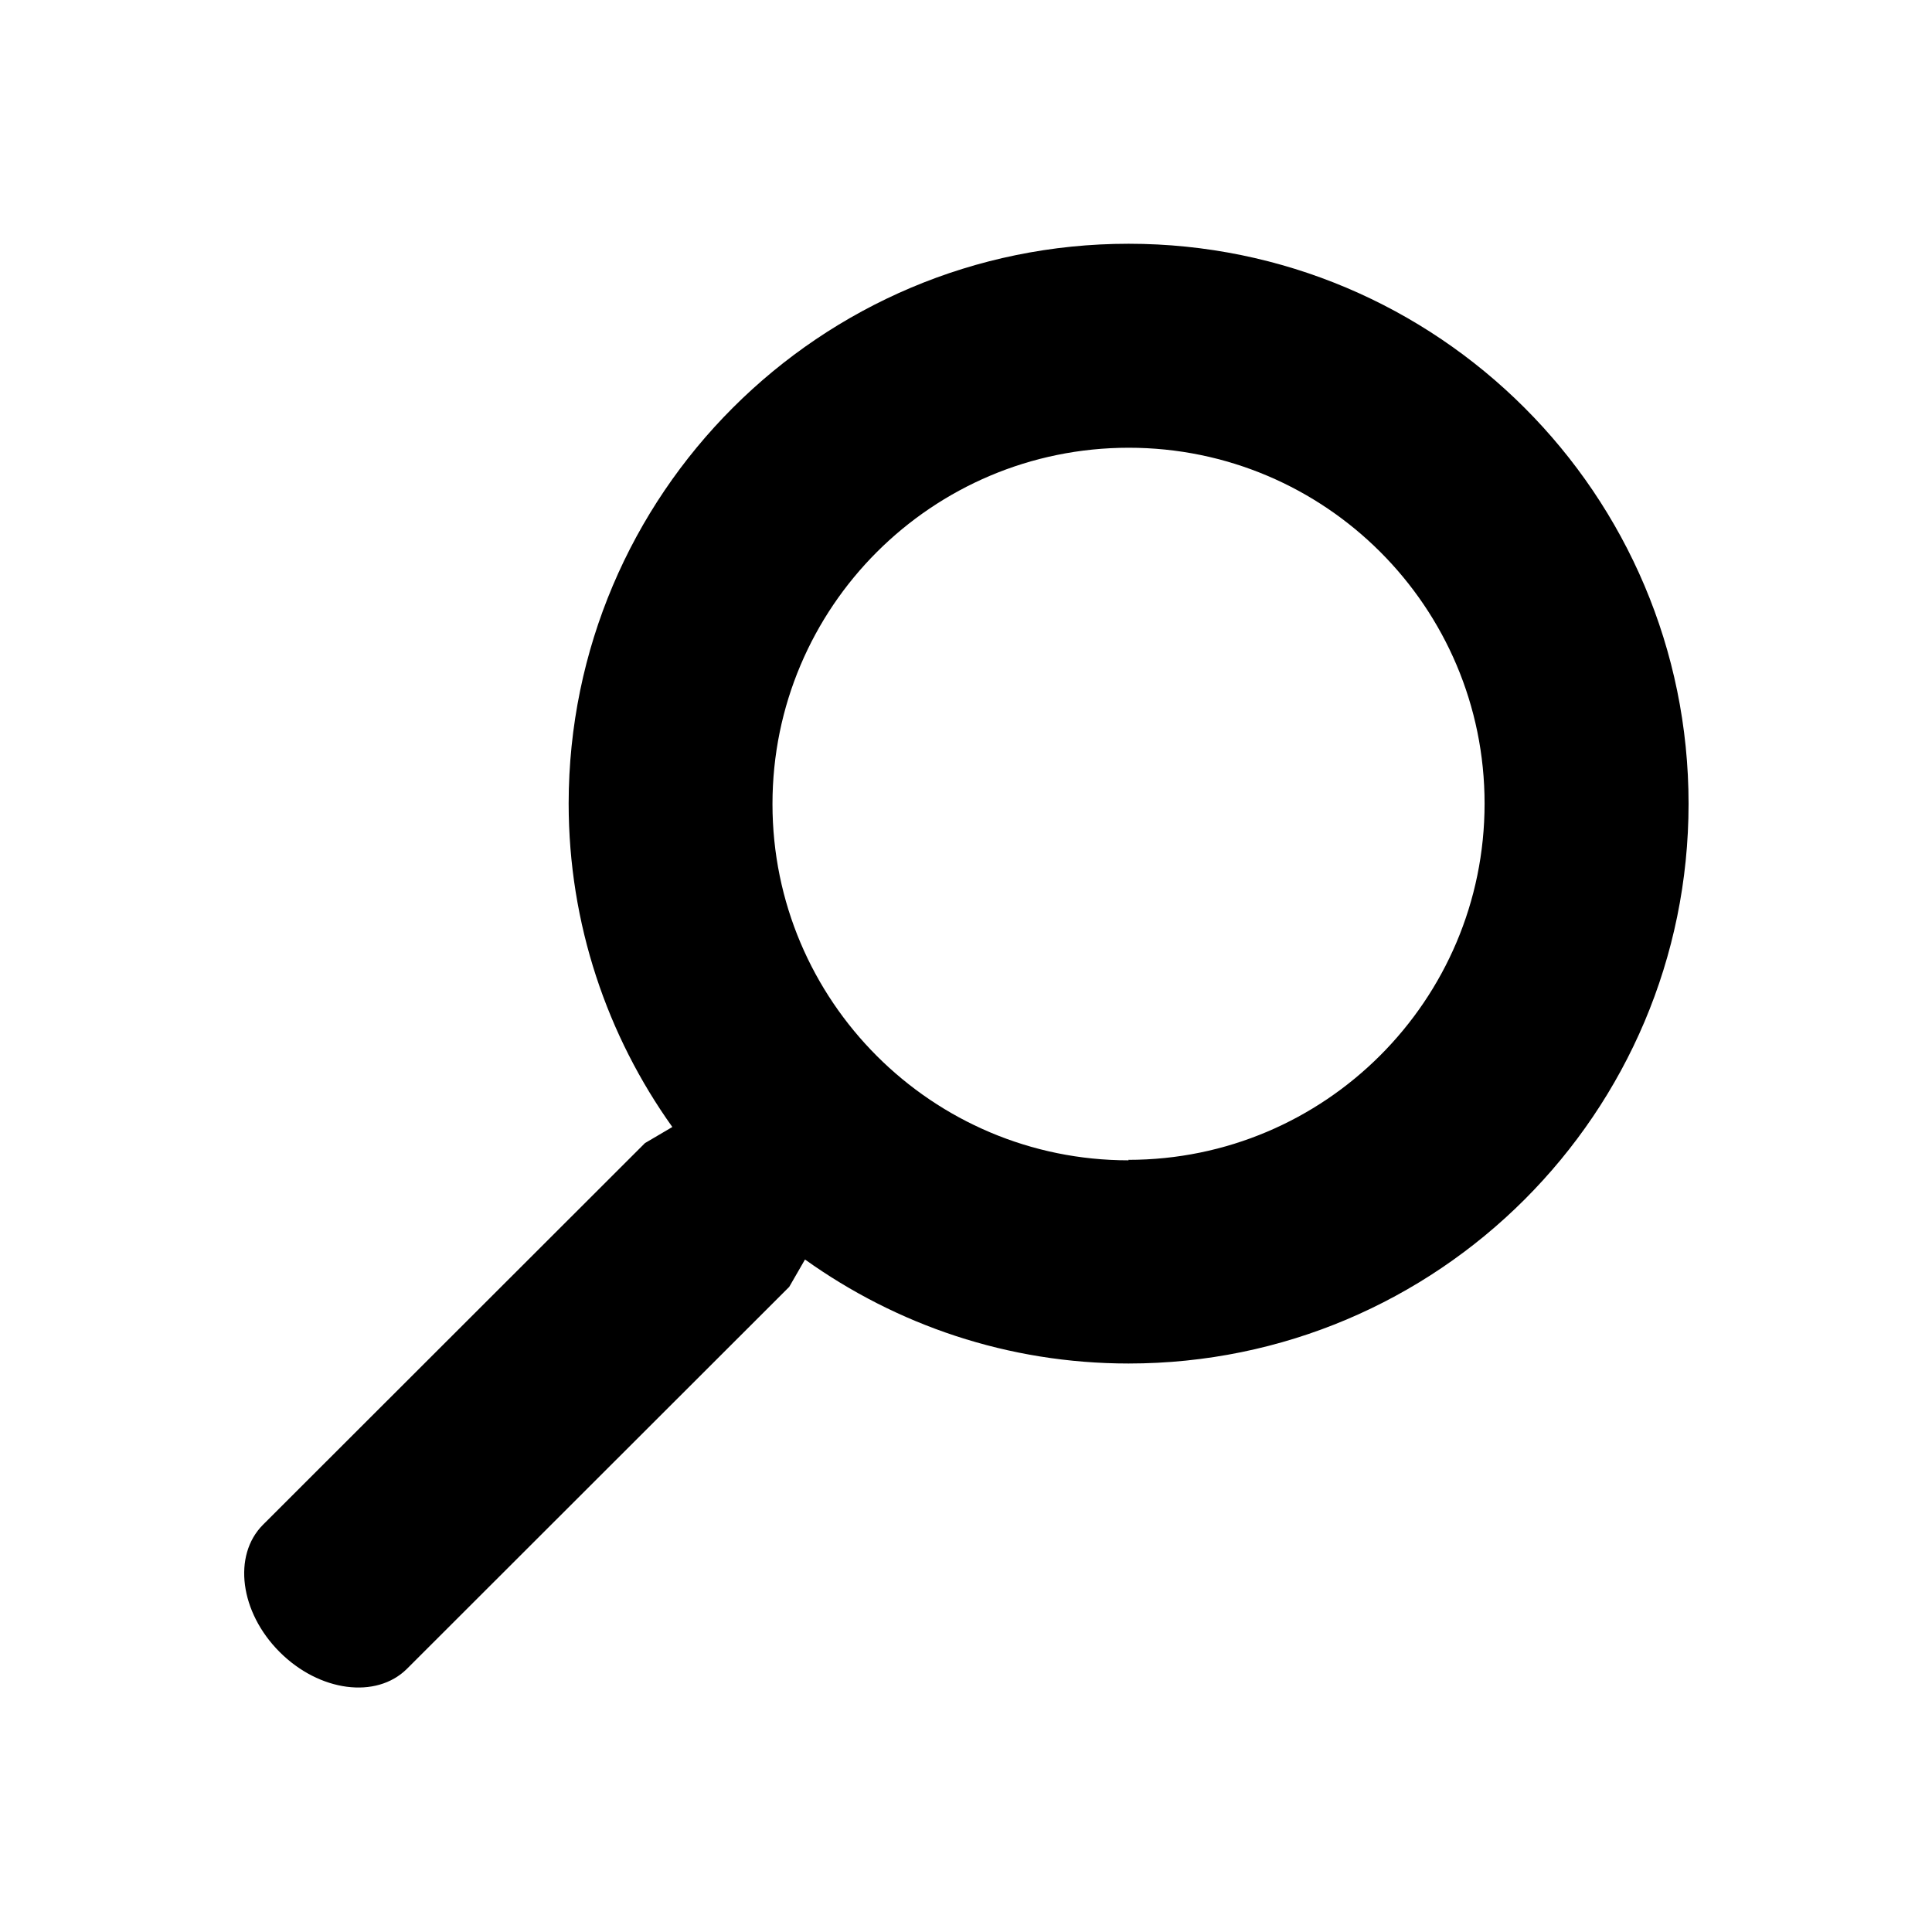
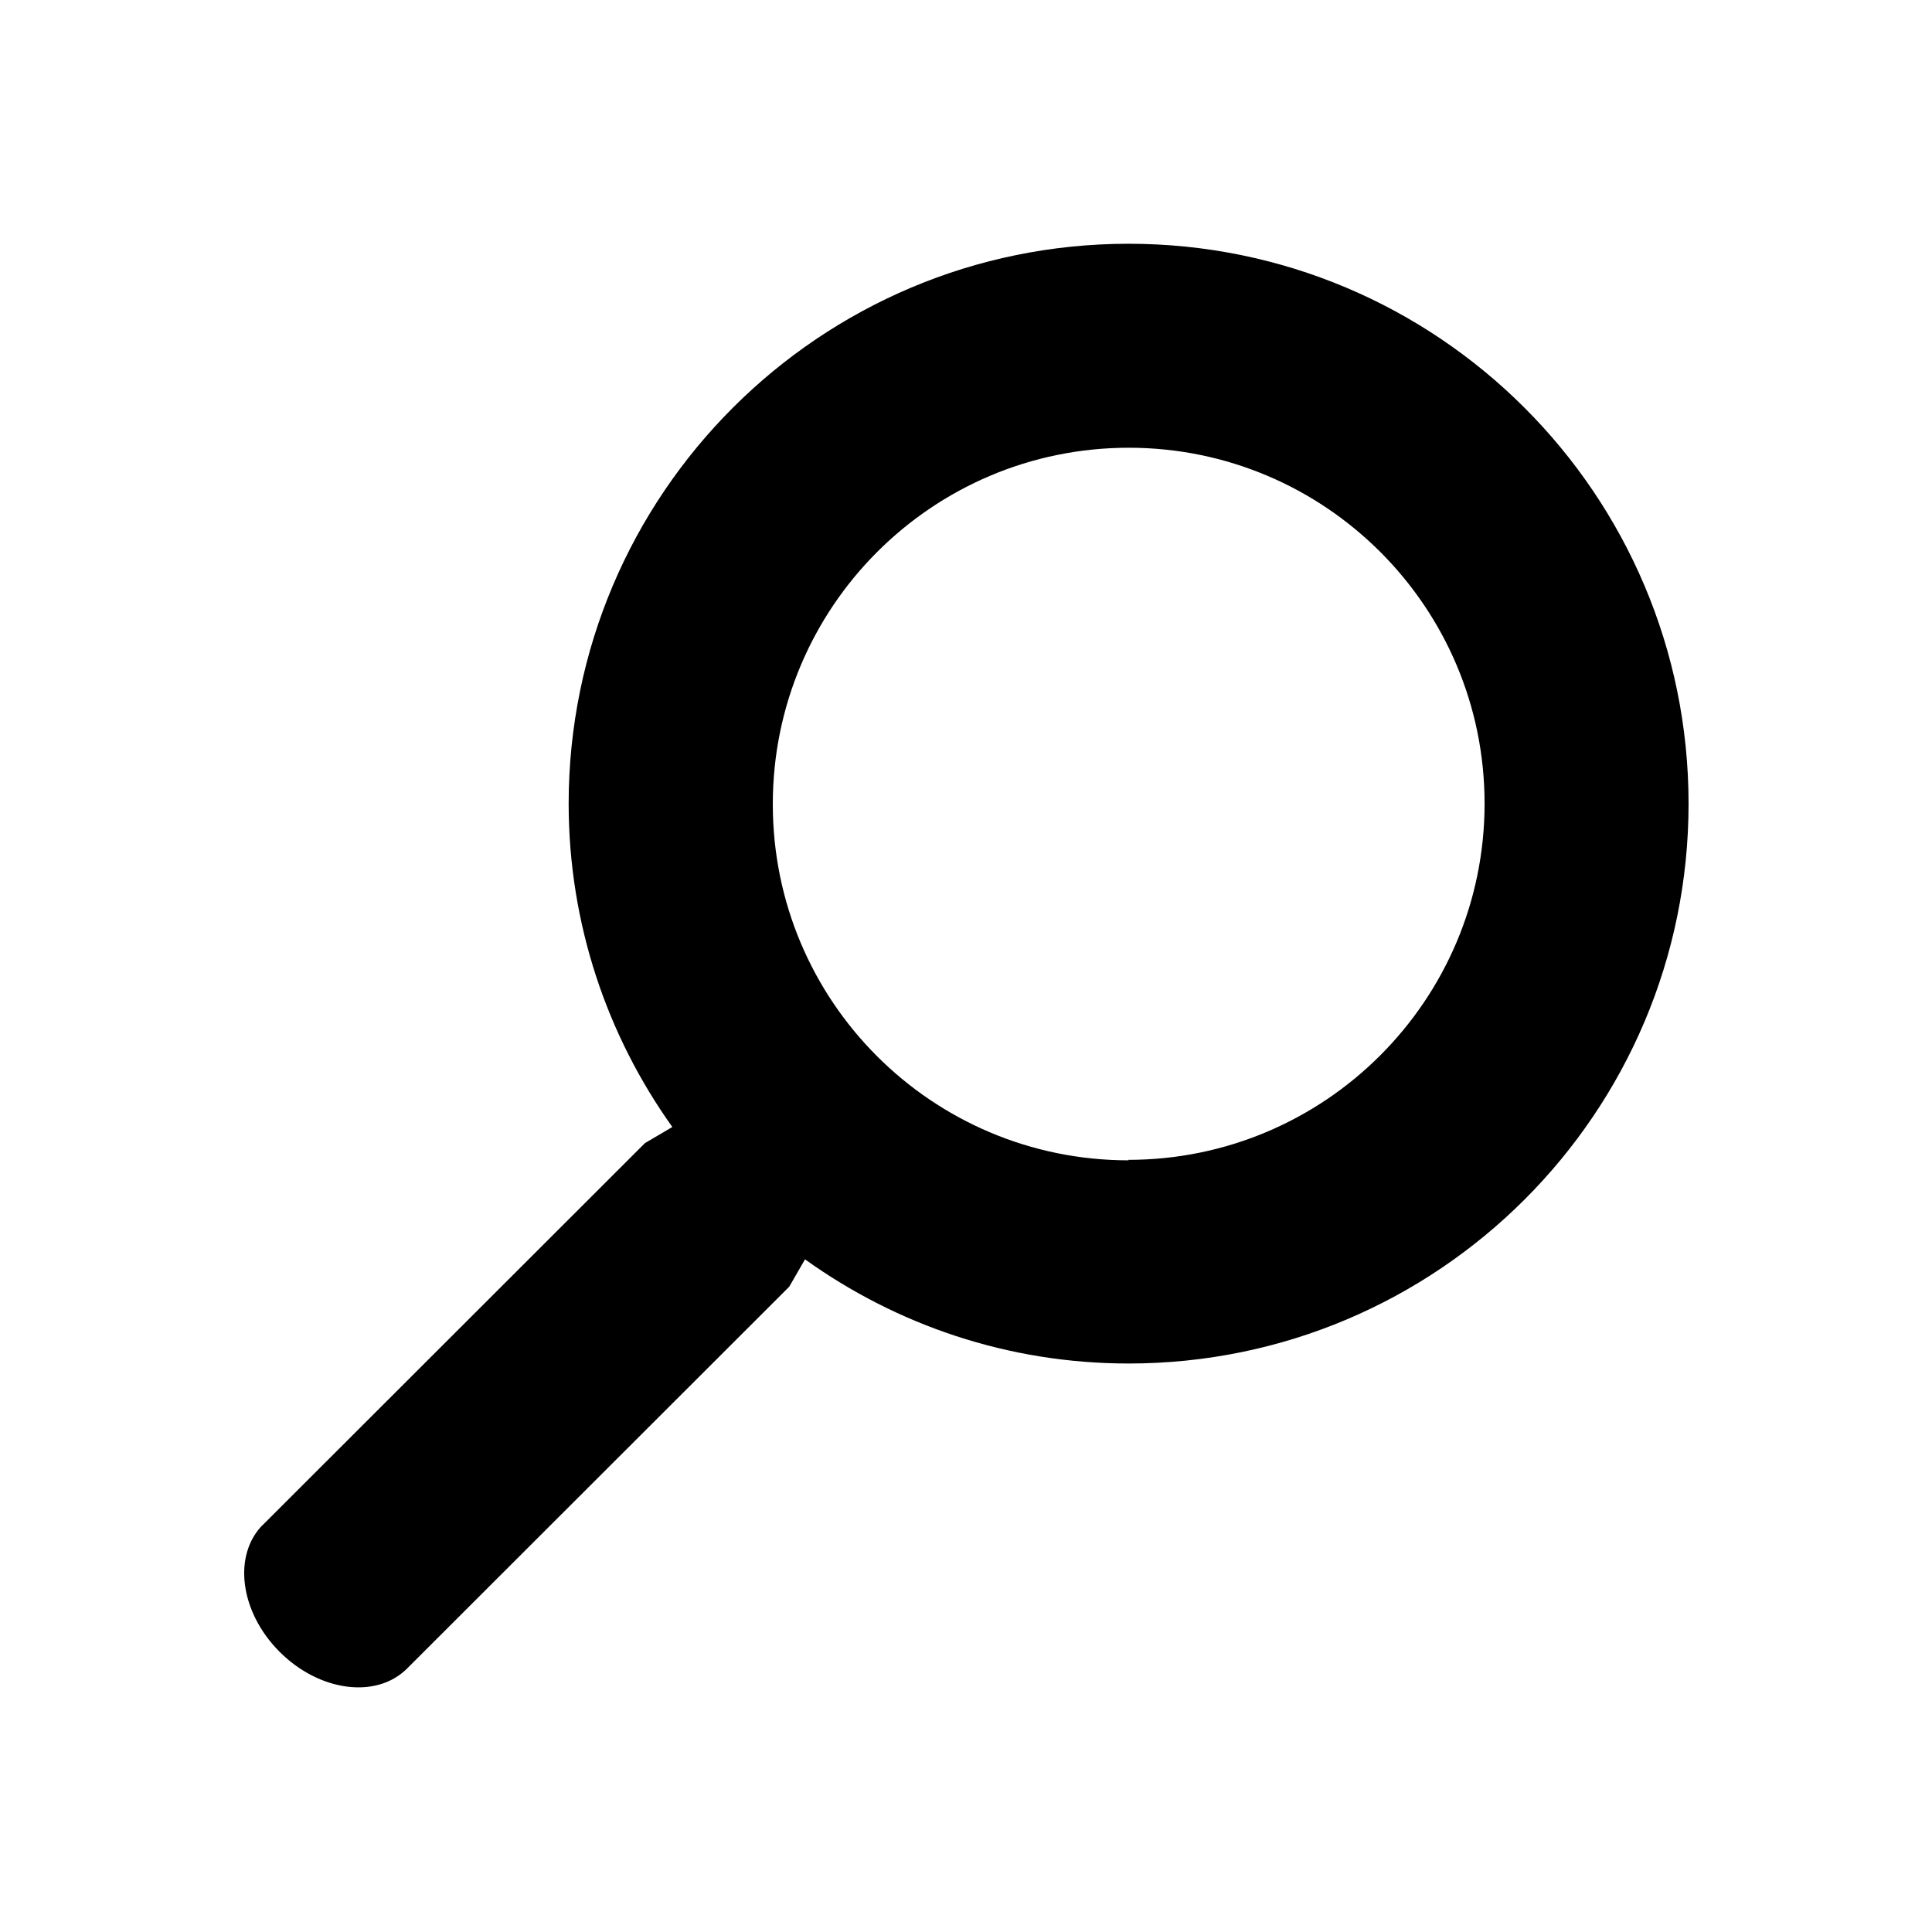
<svg xmlns="http://www.w3.org/2000/svg" width="12" height="12" viewBox="0 0 12 12">
  <g id="search">
-     <path id="path3051" d="M1.63 9.474L4.006 7.1l.17-.1c-.404-.566-.644-1.26-.644-2.01.002-1.92 1.56-3.476 3.478-3.476 1.92 0 3.478 1.557 3.478 3.478 0 1.92-1.557 3.477-3.478 3.477-.75 0-1.442-.24-2.01-.646l-.098.17-2.375 2.373c-.19.188-.543.142-.79-.105s-.293-.6-.104-.79zm5.378-2.27c1.22 0 2.213-.99 2.213-2.213 0-1.22-.99-2.21-2.21-2.21-1.222 0-2.213.99-2.213 2.213S5.79 7.207 7.01 7.207z" />
+     <path id="path3051" d="M1.63 9.474L4.006 7.1l.17-.1c-.404-.566-.644-1.26-.644-2.01.002-1.92 1.56-3.476 3.478-3.476 1.92 0 3.478 1.557 3.478 3.478 0 1.92-1.557 3.477-3.478 3.477-.75 0-1.442-.24-2.01-.647l-.098.17-2.375 2.373c-.19.188-.543.142-.79-.105s-.293-.6-.104-.79zm5.378-2.27c1.22 0 2.213-.99 2.213-2.213 0-1.22-.99-2.21-2.21-2.21S4.8 3.77 4.8 4.995 5.79 7.207 7.01 7.207z" />
  </g>
</svg>
